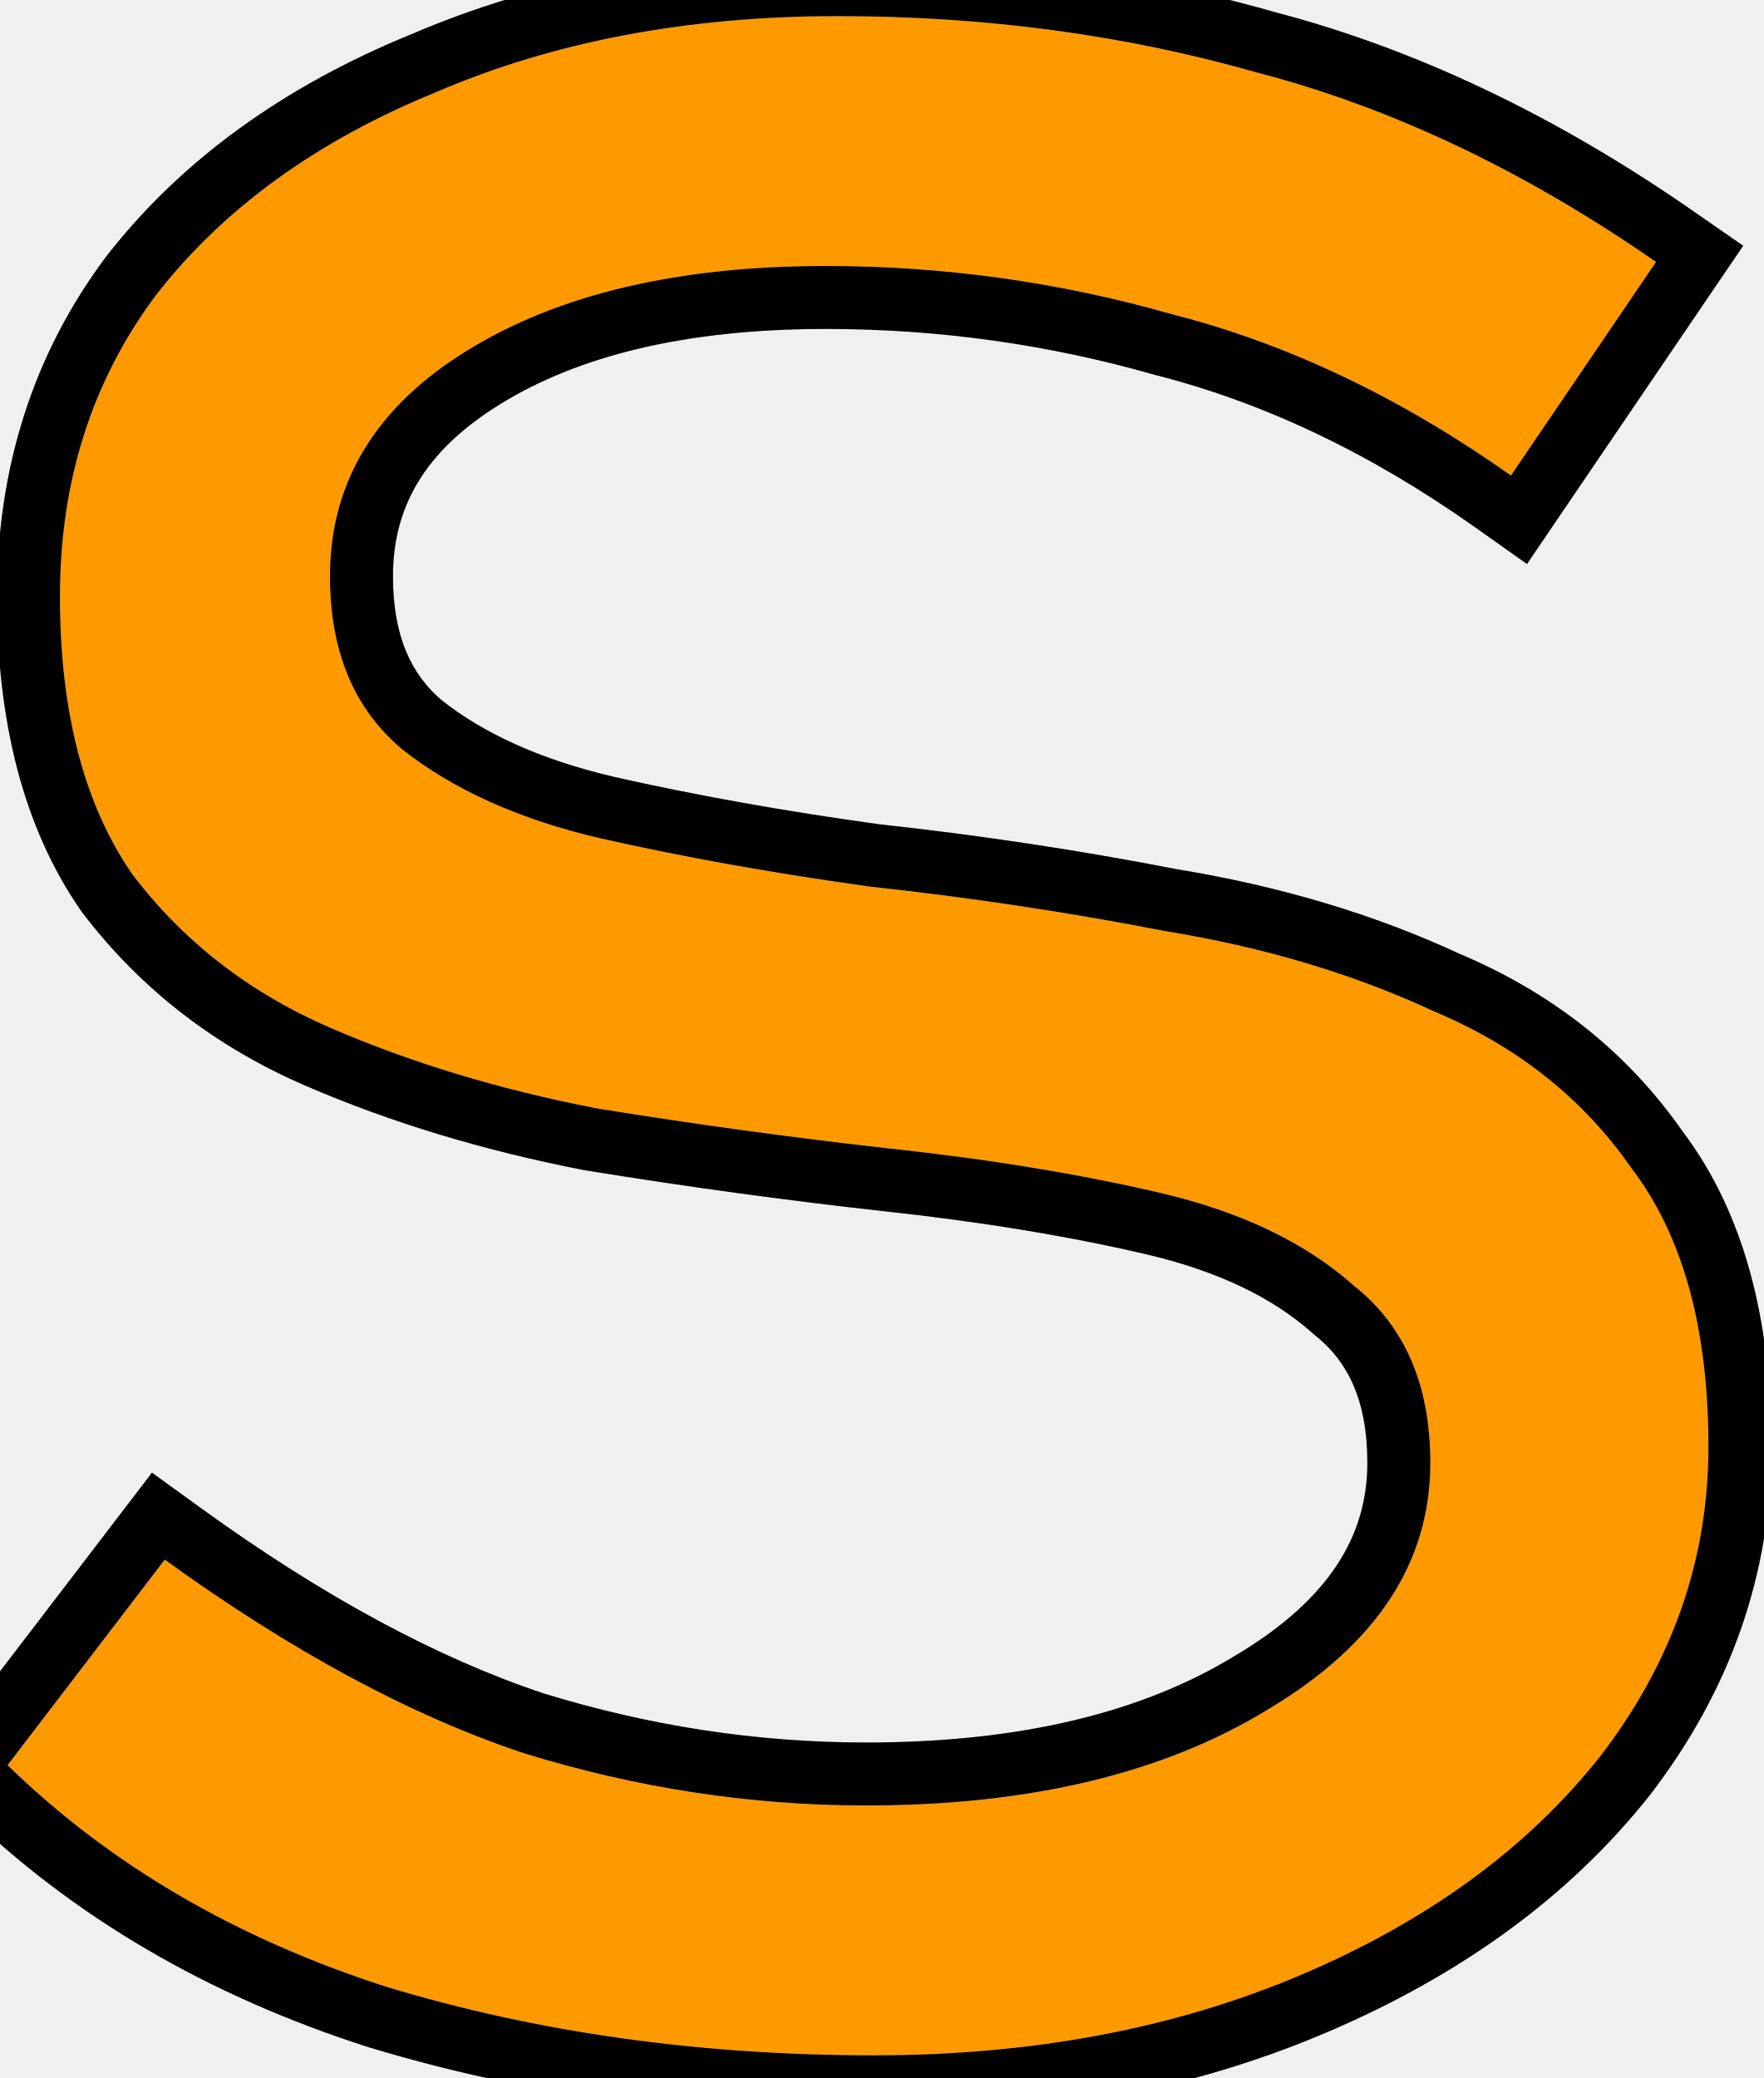
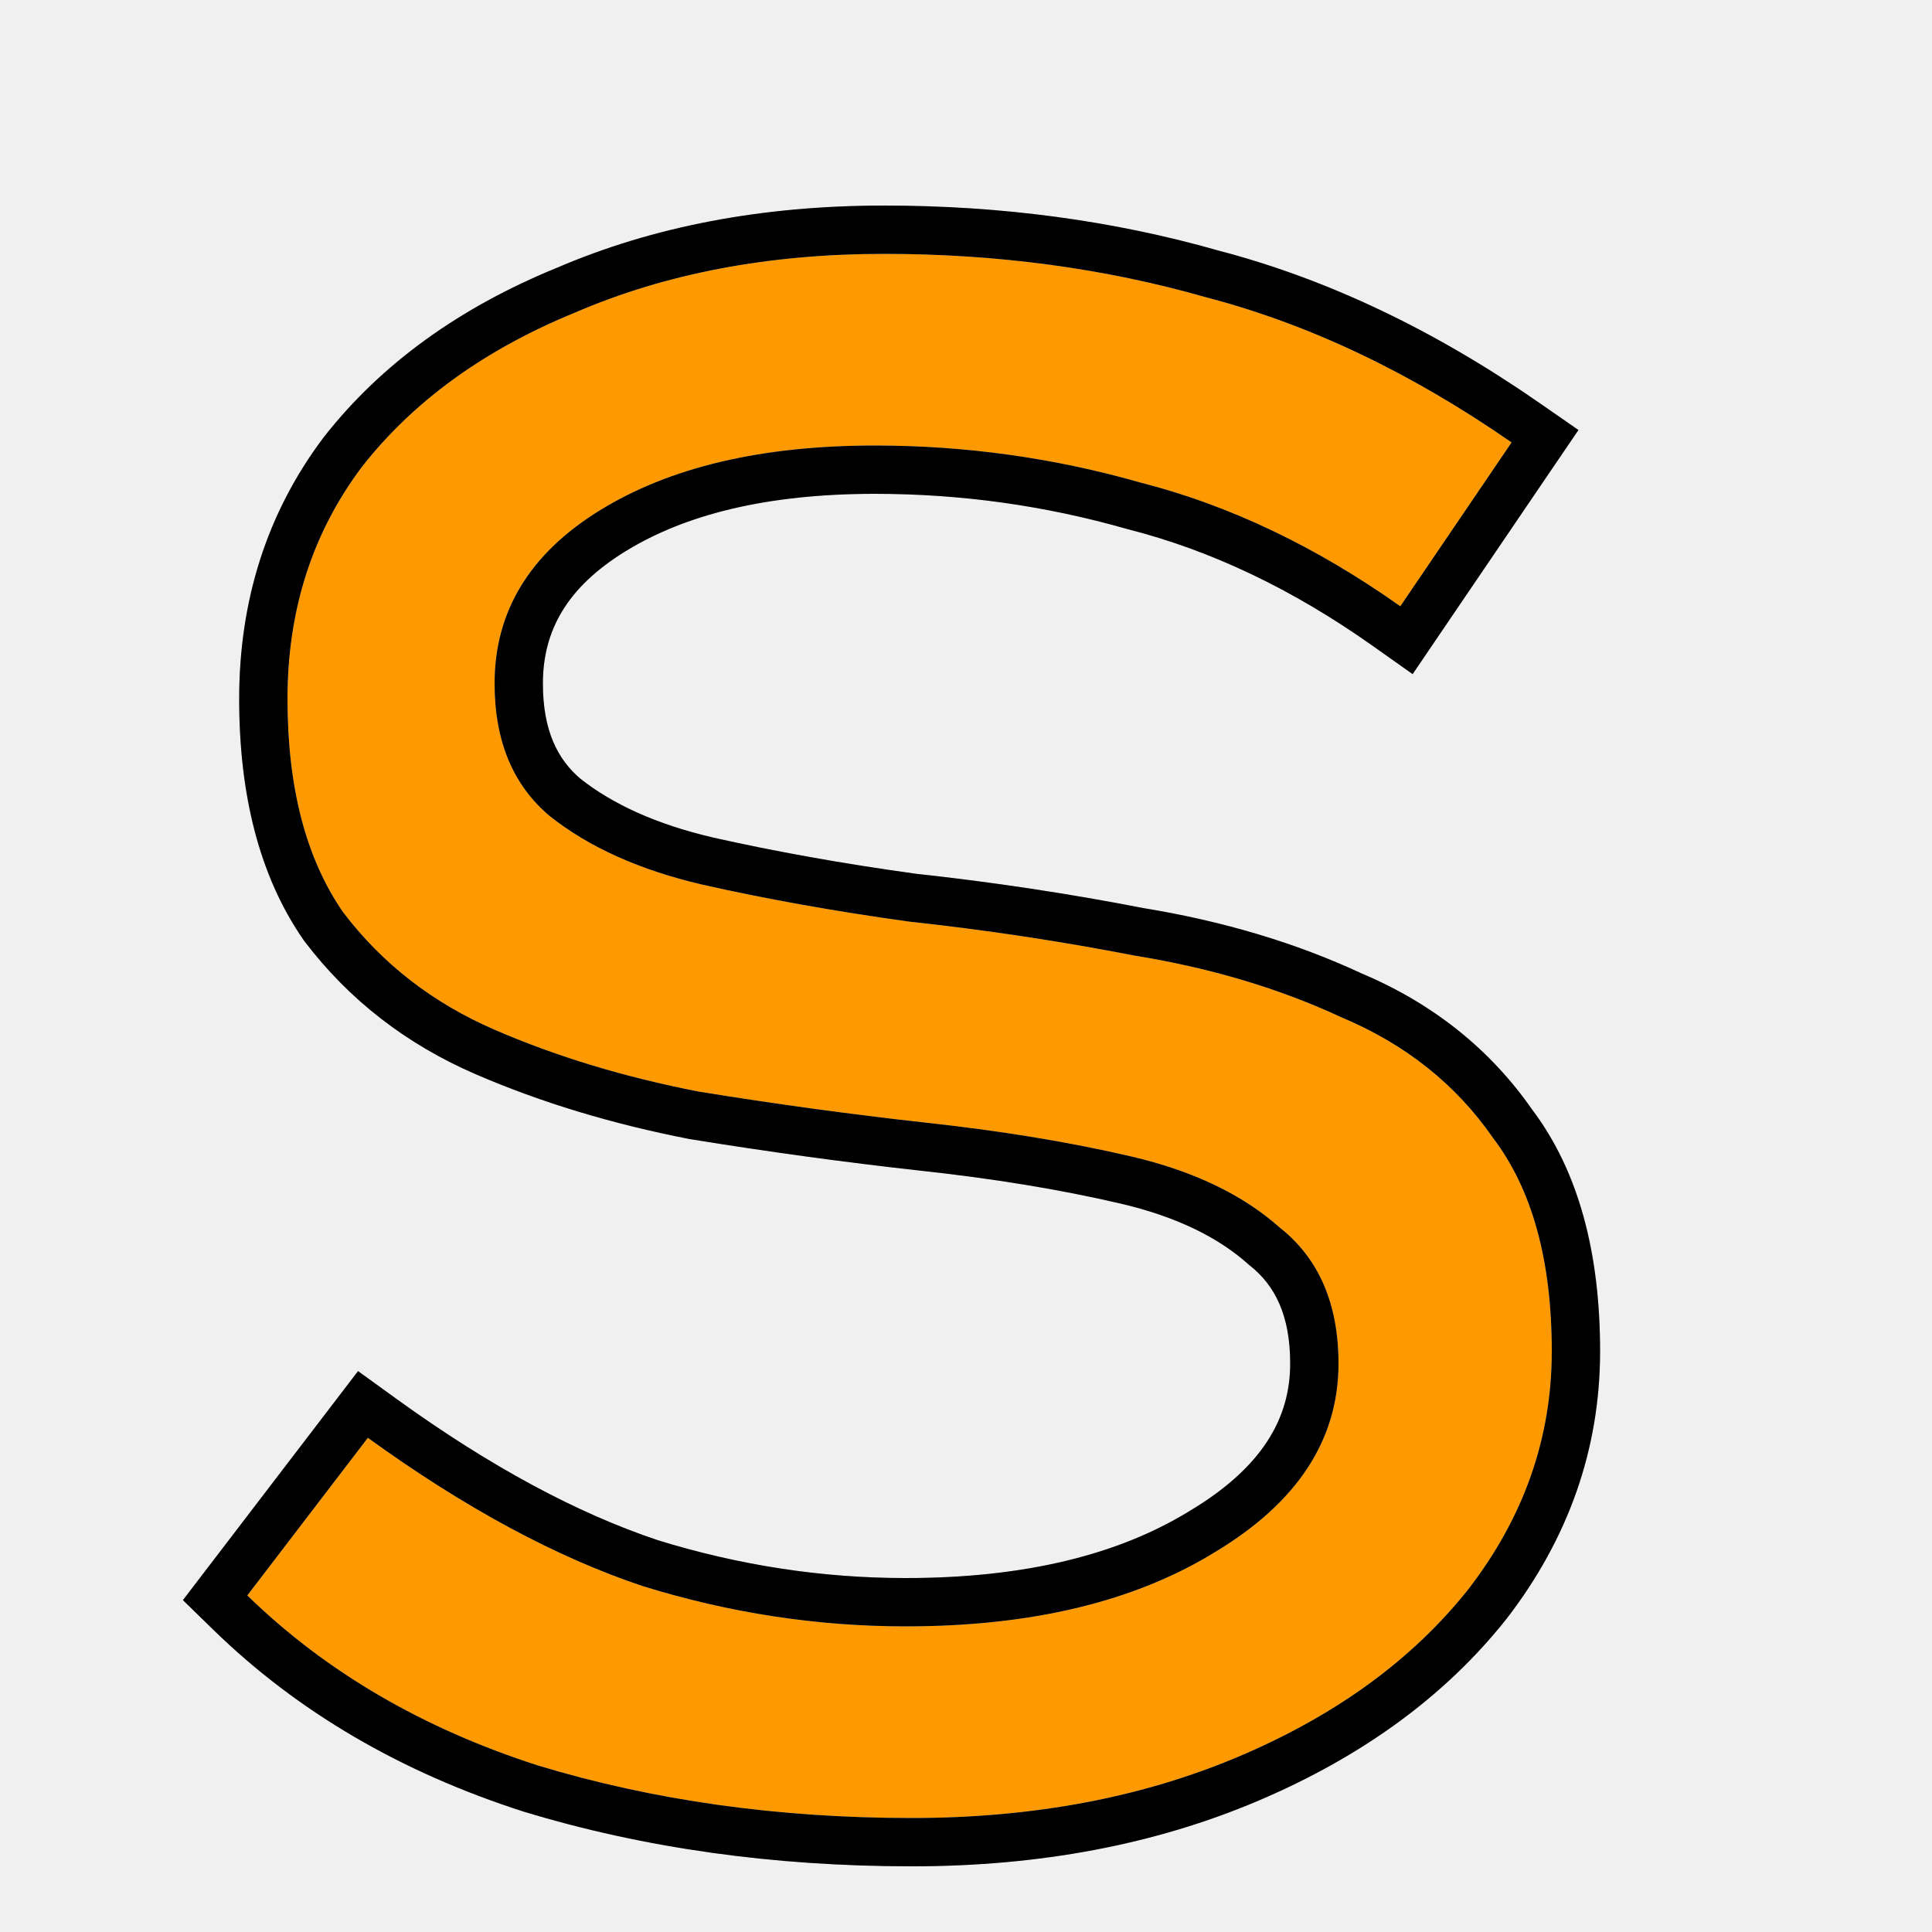
- <svg xmlns="http://www.w3.org/2000/svg" width="28" height="33" viewBox="0 0 28 33" fill="none">
+ <svg xmlns="http://www.w3.org/2000/svg" width="30" height="30" viewBox="-5 -5 40 40" fill="#0e0201" id="logo">
  <mask id="path-1-outside-1_97_2" maskUnits="userSpaceOnUse" x="-2" y="-1" width="31" height="35" fill="black">
    <rect fill="white" x="-2" y="-1" width="31" height="35" />
    <path d="M13.88 32.64C11.107 32.64 8.525 32.277 6.136 31.552C3.747 30.784 1.741 29.611 0.12 28.032L2.616 24.768C4.621 26.219 6.52 27.243 8.312 27.84C10.104 28.395 11.917 28.672 13.752 28.672C16.355 28.672 18.488 28.16 20.152 27.136C21.859 26.112 22.712 24.811 22.712 23.232C22.712 21.995 22.307 21.056 21.496 20.416C20.728 19.733 19.704 19.243 18.424 18.944C17.144 18.645 15.715 18.411 14.136 18.24C12.6 18.069 11.043 17.856 9.464 17.6C7.928 17.301 6.52 16.875 5.24 16.32C3.96 15.765 2.915 14.955 2.104 13.888C1.336 12.779 0.952 11.307 0.952 9.472C0.952 7.637 1.464 6.037 2.488 4.672C3.555 3.307 5.027 2.24 6.904 1.472C8.781 0.661 10.915 0.256 13.304 0.256C15.651 0.256 17.869 0.555 19.96 1.152C22.093 1.707 24.205 2.709 26.296 4.16L23.992 7.552C22.243 6.315 20.451 5.461 18.616 4.992C16.824 4.48 14.989 4.224 13.112 4.224C10.765 4.224 8.867 4.672 7.416 5.568C5.965 6.464 5.24 7.659 5.24 9.152C5.24 10.347 5.624 11.264 6.392 11.904C7.203 12.544 8.248 13.013 9.528 13.312C10.851 13.611 12.28 13.867 13.816 14.08C15.395 14.251 16.952 14.485 18.488 14.784C20.067 15.04 21.496 15.467 22.776 16.064C24.099 16.619 25.144 17.451 25.912 18.56C26.723 19.627 27.128 21.099 27.128 22.976C27.128 24.768 26.552 26.411 25.4 27.904C24.248 29.355 22.669 30.507 20.664 31.36C18.659 32.213 16.397 32.64 13.88 32.64Z" />
  </mask>
  <path d="M13.88 32.64C11.107 32.64 8.525 32.277 6.136 31.552C3.747 30.784 1.741 29.611 0.12 28.032L2.616 24.768C4.621 26.219 6.52 27.243 8.312 27.84C10.104 28.395 11.917 28.672 13.752 28.672C16.355 28.672 18.488 28.16 20.152 27.136C21.859 26.112 22.712 24.811 22.712 23.232C22.712 21.995 22.307 21.056 21.496 20.416C20.728 19.733 19.704 19.243 18.424 18.944C17.144 18.645 15.715 18.411 14.136 18.24C12.6 18.069 11.043 17.856 9.464 17.6C7.928 17.301 6.52 16.875 5.24 16.32C3.96 15.765 2.915 14.955 2.104 13.888C1.336 12.779 0.952 11.307 0.952 9.472C0.952 7.637 1.464 6.037 2.488 4.672C3.555 3.307 5.027 2.24 6.904 1.472C8.781 0.661 10.915 0.256 13.304 0.256C15.651 0.256 17.869 0.555 19.96 1.152C22.093 1.707 24.205 2.709 26.296 4.16L23.992 7.552C22.243 6.315 20.451 5.461 18.616 4.992C16.824 4.48 14.989 4.224 13.112 4.224C10.765 4.224 8.867 4.672 7.416 5.568C5.965 6.464 5.24 7.659 5.24 9.152C5.24 10.347 5.624 11.264 6.392 11.904C7.203 12.544 8.248 13.013 9.528 13.312C10.851 13.611 12.28 13.867 13.816 14.08C15.395 14.251 16.952 14.485 18.488 14.784C20.067 15.04 21.496 15.467 22.776 16.064C24.099 16.619 25.144 17.451 25.912 18.56C26.723 19.627 27.128 21.099 27.128 22.976C27.128 24.768 26.552 26.411 25.4 27.904C24.248 29.355 22.669 30.507 20.664 31.36C18.659 32.213 16.397 32.64 13.88 32.64Z" fill="#FF9900" />
  <path d="M6.136 31.552L5.83 32.504L5.838 32.507L5.846 32.509L6.136 31.552ZM0.12 28.032L-0.674 27.424L-1.213 28.129L-0.578 28.748L0.12 28.032ZM2.616 24.768L3.202 23.958L2.413 23.387L1.822 24.16L2.616 24.768ZM8.312 27.84L7.996 28.789L8.006 28.792L8.016 28.795L8.312 27.84ZM20.152 27.136L19.637 26.279L19.628 26.284L20.152 27.136ZM21.496 20.416L20.832 21.163L20.854 21.183L20.876 21.201L21.496 20.416ZM14.136 18.24L14.026 19.234L14.028 19.234L14.136 18.24ZM9.464 17.6L9.273 18.582L9.288 18.585L9.304 18.587L9.464 17.6ZM5.24 16.32L4.842 17.238L4.842 17.238L5.24 16.32ZM2.104 13.888L1.282 14.457L1.294 14.475L1.308 14.493L2.104 13.888ZM2.488 4.672L1.7 4.056L1.694 4.064L1.688 4.072L2.488 4.672ZM6.904 1.472L7.283 2.398L7.292 2.394L7.3 2.39L6.904 1.472ZM19.96 1.152L19.685 2.114L19.697 2.117L19.708 2.12L19.96 1.152ZM26.296 4.16L27.123 4.722L27.68 3.903L26.866 3.338L26.296 4.16ZM23.992 7.552L23.415 8.368L24.247 8.957L24.819 8.114L23.992 7.552ZM18.616 4.992L18.341 5.954L18.355 5.957L18.368 5.961L18.616 4.992ZM7.416 5.568L6.891 4.717L6.891 4.717L7.416 5.568ZM6.392 11.904L5.752 12.672L5.762 12.681L5.772 12.689L6.392 11.904ZM9.528 13.312L9.301 14.286L9.308 14.287L9.528 13.312ZM13.816 14.08L13.678 15.07L13.693 15.073L13.709 15.074L13.816 14.08ZM18.488 14.784L18.297 15.766L18.312 15.769L18.328 15.771L18.488 14.784ZM22.776 16.064L22.353 16.97L22.371 16.979L22.389 16.986L22.776 16.064ZM25.912 18.56L25.09 19.129L25.102 19.147L25.116 19.165L25.912 18.56ZM25.4 27.904L26.183 28.526L26.192 28.515L25.4 27.904ZM20.664 31.36L21.056 32.28L21.056 32.28L20.664 31.36ZM13.88 31.64C11.194 31.64 8.712 31.289 6.426 30.595L5.846 32.509C8.339 33.266 11.019 33.64 13.88 33.64V31.64ZM6.442 30.6C4.183 29.874 2.317 28.775 0.818 27.316L-0.578 28.748C1.166 30.446 3.31 31.694 5.83 32.504L6.442 30.6ZM0.914 28.639L3.41 25.375L1.822 24.16L-0.674 27.424L0.914 28.639ZM2.03 25.578C4.094 27.071 6.083 28.151 7.996 28.789L8.628 26.891C6.957 26.334 5.149 25.366 3.202 23.958L2.03 25.578ZM8.016 28.795C9.902 29.379 11.815 29.672 13.752 29.672V27.672C12.02 27.672 10.306 27.41 8.608 26.885L8.016 28.795ZM13.752 29.672C16.48 29.672 18.81 29.136 20.676 27.988L19.628 26.284C18.166 27.184 16.229 27.672 13.752 27.672V29.672ZM20.666 27.994C22.584 26.843 23.712 25.256 23.712 23.232H21.712C21.712 24.365 21.134 25.381 19.637 26.279L20.666 27.994ZM23.712 23.232C23.712 21.756 23.215 20.499 22.116 19.631L20.876 21.201C21.398 21.613 21.712 22.233 21.712 23.232H23.712ZM22.16 19.669C21.238 18.849 20.049 18.296 18.651 17.97L18.197 19.918C19.359 20.189 20.218 20.618 20.832 21.163L22.16 19.669ZM18.651 17.97C17.325 17.661 15.854 17.42 14.243 17.246L14.028 19.234C15.575 19.401 16.963 19.63 18.197 19.918L18.651 17.97ZM14.246 17.246C12.728 17.077 11.187 16.866 9.624 16.613L9.304 18.587C10.899 18.846 12.472 19.061 14.026 19.234L14.246 17.246ZM9.655 16.618C8.181 16.332 6.844 15.925 5.638 15.402L4.842 17.238C6.196 17.824 7.675 18.271 9.273 18.582L9.655 16.618ZM5.638 15.402C4.508 14.913 3.603 14.207 2.9 13.283L1.308 14.493C2.227 15.702 3.412 16.618 4.842 17.238L5.638 15.402ZM2.926 13.319C2.309 12.427 1.952 11.175 1.952 9.472H-0.048C-0.048 11.439 0.363 13.13 1.282 14.457L2.926 13.319ZM1.952 9.472C1.952 7.836 2.404 6.451 3.288 5.272L1.688 4.072C0.524 5.624 -0.048 7.438 -0.048 9.472H1.952ZM3.276 5.288C4.218 4.081 5.539 3.111 7.283 2.398L6.525 0.546C4.515 1.369 2.891 2.532 1.7 4.056L3.276 5.288ZM7.3 2.39C9.033 1.642 11.028 1.256 13.304 1.256V-0.744C10.801 -0.744 8.529 -0.319 6.508 0.554L7.3 2.39ZM13.304 1.256C15.565 1.256 17.691 1.544 19.685 2.114L20.235 0.19C18.048 -0.434 15.736 -0.744 13.304 -0.744V1.256ZM19.708 2.12C21.712 2.641 23.717 3.588 25.726 4.982L26.866 3.338C24.693 1.831 22.475 0.773 20.212 0.184L19.708 2.12ZM25.469 3.598L23.165 6.99L24.819 8.114L27.123 4.722L25.469 3.598ZM24.57 6.736C22.733 5.437 20.831 4.526 18.864 4.023L18.368 5.961C20.07 6.396 21.752 7.192 23.415 8.368L24.57 6.736ZM18.891 4.03C17.009 3.493 15.082 3.224 13.112 3.224V5.224C14.897 5.224 16.639 5.467 18.341 5.954L18.891 4.03ZM13.112 3.224C10.647 3.224 8.548 3.694 6.891 4.717L7.941 6.419C9.185 5.65 10.884 5.224 13.112 5.224V3.224ZM6.891 4.717C5.194 5.765 4.24 7.258 4.24 9.152H6.24C6.24 8.06 6.736 7.163 7.941 6.419L6.891 4.717ZM4.24 9.152C4.24 10.579 4.711 11.805 5.752 12.672L7.032 11.136C6.537 10.723 6.24 10.114 6.24 9.152H4.24ZM5.772 12.689C6.725 13.441 7.915 13.963 9.301 14.286L9.755 12.338C8.581 12.064 7.68 11.647 7.012 11.119L5.772 12.689ZM9.308 14.287C10.661 14.593 12.118 14.854 13.678 15.07L13.954 13.089C12.441 12.88 11.04 12.628 9.748 12.337L9.308 14.287ZM13.709 15.074C15.26 15.242 16.789 15.472 18.297 15.766L18.679 13.802C17.115 13.498 15.53 13.259 13.924 13.086L13.709 15.074ZM18.328 15.771C19.828 16.014 21.167 16.416 22.353 16.97L23.199 15.158C21.825 14.517 20.306 14.066 18.648 13.797L18.328 15.771ZM22.389 16.986C23.548 17.472 24.437 18.187 25.09 19.129L26.734 17.991C25.851 16.715 24.65 15.765 23.163 15.142L22.389 16.986ZM25.116 19.165C25.75 20 26.128 21.232 26.128 22.976H28.128C28.128 20.966 27.695 19.253 26.708 17.955L25.116 19.165ZM26.128 22.976C26.128 24.535 25.633 25.965 24.608 27.293L26.192 28.515C27.471 26.856 28.128 25.001 28.128 22.976H26.128ZM24.617 27.282C23.585 28.581 22.152 29.64 20.272 30.44L21.056 32.28C23.187 31.373 24.911 30.128 26.183 28.526L24.617 27.282ZM20.272 30.44C18.409 31.233 16.284 31.64 13.88 31.64V33.64C16.511 33.64 18.909 33.194 21.056 32.28L20.272 30.44Z" fill="black" mask="url(#path-1-outside-1_97_2)" />
  <path d="M6.136 31.552L5.83 32.504L5.838 32.507L5.846 32.509L6.136 31.552ZM0.12 28.032L-0.674 27.424L-1.213 28.129L-0.578 28.748L0.12 28.032ZM2.616 24.768L3.202 23.958L2.413 23.387L1.822 24.16L2.616 24.768ZM8.312 27.84L7.996 28.789L8.006 28.792L8.016 28.795L8.312 27.84ZM20.152 27.136L19.637 26.279L19.628 26.284L20.152 27.136ZM21.496 20.416L20.832 21.163L20.854 21.183L20.876 21.201L21.496 20.416ZM14.136 18.24L14.026 19.234L14.028 19.234L14.136 18.24ZM9.464 17.6L9.273 18.582L9.288 18.585L9.304 18.587L9.464 17.6ZM5.24 16.32L4.842 17.238L4.842 17.238L5.24 16.32ZM2.104 13.888L1.282 14.457L1.294 14.475L1.308 14.493L2.104 13.888ZM2.488 4.672L1.7 4.056L1.694 4.064L1.688 4.072L2.488 4.672ZM6.904 1.472L7.283 2.398L7.292 2.394L7.3 2.39L6.904 1.472ZM19.96 1.152L19.685 2.114L19.697 2.117L19.708 2.12L19.96 1.152ZM26.296 4.16L27.123 4.722L27.68 3.903L26.866 3.338L26.296 4.16ZM23.992 7.552L23.415 8.368L24.247 8.957L24.819 8.114L23.992 7.552ZM18.616 4.992L18.341 5.954L18.355 5.957L18.368 5.961L18.616 4.992ZM7.416 5.568L6.891 4.717L6.891 4.717L7.416 5.568ZM6.392 11.904L5.752 12.672L5.762 12.681L5.772 12.689L6.392 11.904ZM9.528 13.312L9.301 14.286L9.308 14.287L9.528 13.312ZM13.816 14.08L13.678 15.07L13.693 15.073L13.709 15.074L13.816 14.08ZM18.488 14.784L18.297 15.766L18.312 15.769L18.328 15.771L18.488 14.784ZM22.776 16.064L22.353 16.97L22.371 16.979L22.389 16.986L22.776 16.064ZM25.912 18.56L25.09 19.129L25.102 19.147L25.116 19.165L25.912 18.56ZM25.4 27.904L26.183 28.526L26.192 28.515L25.4 27.904ZM20.664 31.36L21.056 32.28L21.056 32.28L20.664 31.36ZM13.88 31.64C11.194 31.64 8.712 31.289 6.426 30.595L5.846 32.509C8.339 33.266 11.019 33.64 13.88 33.64V31.64ZM6.442 30.6C4.183 29.874 2.317 28.775 0.818 27.316L-0.578 28.748C1.166 30.446 3.31 31.694 5.83 32.504L6.442 30.6ZM0.914 28.639L3.41 25.375L1.822 24.16L-0.674 27.424L0.914 28.639ZM2.03 25.578C4.094 27.071 6.083 28.151 7.996 28.789L8.628 26.891C6.957 26.334 5.149 25.366 3.202 23.958L2.03 25.578ZM8.016 28.795C9.902 29.379 11.815 29.672 13.752 29.672V27.672C12.02 27.672 10.306 27.41 8.608 26.885L8.016 28.795ZM13.752 29.672C16.48 29.672 18.81 29.136 20.676 27.988L19.628 26.284C18.166 27.184 16.229 27.672 13.752 27.672V29.672ZM20.666 27.994C22.584 26.843 23.712 25.256 23.712 23.232H21.712C21.712 24.365 21.134 25.381 19.637 26.279L20.666 27.994ZM23.712 23.232C23.712 21.756 23.215 20.499 22.116 19.631L20.876 21.201C21.398 21.613 21.712 22.233 21.712 23.232H23.712ZM22.16 19.669C21.238 18.849 20.049 18.296 18.651 17.97L18.197 19.918C19.359 20.189 20.218 20.618 20.832 21.163L22.16 19.669ZM18.651 17.97C17.325 17.661 15.854 17.42 14.243 17.246L14.028 19.234C15.575 19.401 16.963 19.63 18.197 19.918L18.651 17.97ZM14.246 17.246C12.728 17.077 11.187 16.866 9.624 16.613L9.304 18.587C10.899 18.846 12.472 19.061 14.026 19.234L14.246 17.246ZM9.655 16.618C8.181 16.332 6.844 15.925 5.638 15.402L4.842 17.238C6.196 17.824 7.675 18.271 9.273 18.582L9.655 16.618ZM5.638 15.402C4.508 14.913 3.603 14.207 2.9 13.283L1.308 14.493C2.227 15.702 3.412 16.618 4.842 17.238L5.638 15.402ZM2.926 13.319C2.309 12.427 1.952 11.175 1.952 9.472H-0.048C-0.048 11.439 0.363 13.13 1.282 14.457L2.926 13.319ZM1.952 9.472C1.952 7.836 2.404 6.451 3.288 5.272L1.688 4.072C0.524 5.624 -0.048 7.438 -0.048 9.472H1.952ZM3.276 5.288C4.218 4.081 5.539 3.111 7.283 2.398L6.525 0.546C4.515 1.369 2.891 2.532 1.7 4.056L3.276 5.288ZM7.3 2.39C9.033 1.642 11.028 1.256 13.304 1.256V-0.744C10.801 -0.744 8.529 -0.319 6.508 0.554L7.3 2.39ZM13.304 1.256C15.565 1.256 17.691 1.544 19.685 2.114L20.235 0.19C18.048 -0.434 15.736 -0.744 13.304 -0.744V1.256ZM19.708 2.12C21.712 2.641 23.717 3.588 25.726 4.982L26.866 3.338C24.693 1.831 22.475 0.773 20.212 0.184L19.708 2.12ZM25.469 3.598L23.165 6.99L24.819 8.114L27.123 4.722L25.469 3.598ZM24.57 6.736C22.733 5.437 20.831 4.526 18.864 4.023L18.368 5.961C20.07 6.396 21.752 7.192 23.415 8.368L24.57 6.736ZM18.891 4.03C17.009 3.493 15.082 3.224 13.112 3.224V5.224C14.897 5.224 16.639 5.467 18.341 5.954L18.891 4.03ZM13.112 3.224C10.647 3.224 8.548 3.694 6.891 4.717L7.941 6.419C9.185 5.65 10.884 5.224 13.112 5.224V3.224ZM6.891 4.717C5.194 5.765 4.24 7.258 4.24 9.152H6.24C6.24 8.06 6.736 7.163 7.941 6.419L6.891 4.717ZM4.24 9.152C4.24 10.579 4.711 11.805 5.752 12.672L7.032 11.136C6.537 10.723 6.24 10.114 6.24 9.152H4.24ZM5.772 12.689C6.725 13.441 7.915 13.963 9.301 14.286L9.755 12.338C8.581 12.064 7.68 11.647 7.012 11.119L5.772 12.689ZM9.308 14.287C10.661 14.593 12.118 14.854 13.678 15.07L13.954 13.089C12.441 12.88 11.04 12.628 9.748 12.337L9.308 14.287ZM13.709 15.074C15.26 15.242 16.789 15.472 18.297 15.766L18.679 13.802C17.115 13.498 15.53 13.259 13.924 13.086L13.709 15.074ZM18.328 15.771C19.828 16.014 21.167 16.416 22.353 16.97L23.199 15.158C21.825 14.517 20.306 14.066 18.648 13.797L18.328 15.771ZM22.389 16.986C23.548 17.472 24.437 18.187 25.09 19.129L26.734 17.991C25.851 16.715 24.65 15.765 23.163 15.142L22.389 16.986ZM25.116 19.165C25.75 20 26.128 21.232 26.128 22.976H28.128C28.128 20.966 27.695 19.253 26.708 17.955L25.116 19.165ZM26.128 22.976C26.128 24.535 25.633 25.965 24.608 27.293L26.192 28.515C27.471 26.856 28.128 25.001 28.128 22.976H26.128ZM24.617 27.282C23.585 28.581 22.152 29.64 20.272 30.44L21.056 32.28C23.187 31.373 24.911 30.128 26.183 28.526L24.617 27.282ZM20.272 30.44C18.409 31.233 16.284 31.64 13.88 31.64V33.64C16.511 33.64 18.909 33.194 21.056 32.28L20.272 30.44Z" fill="black" fill-opacity="0.2" mask="url(#path-1-outside-1_97_2)" />
</svg>
